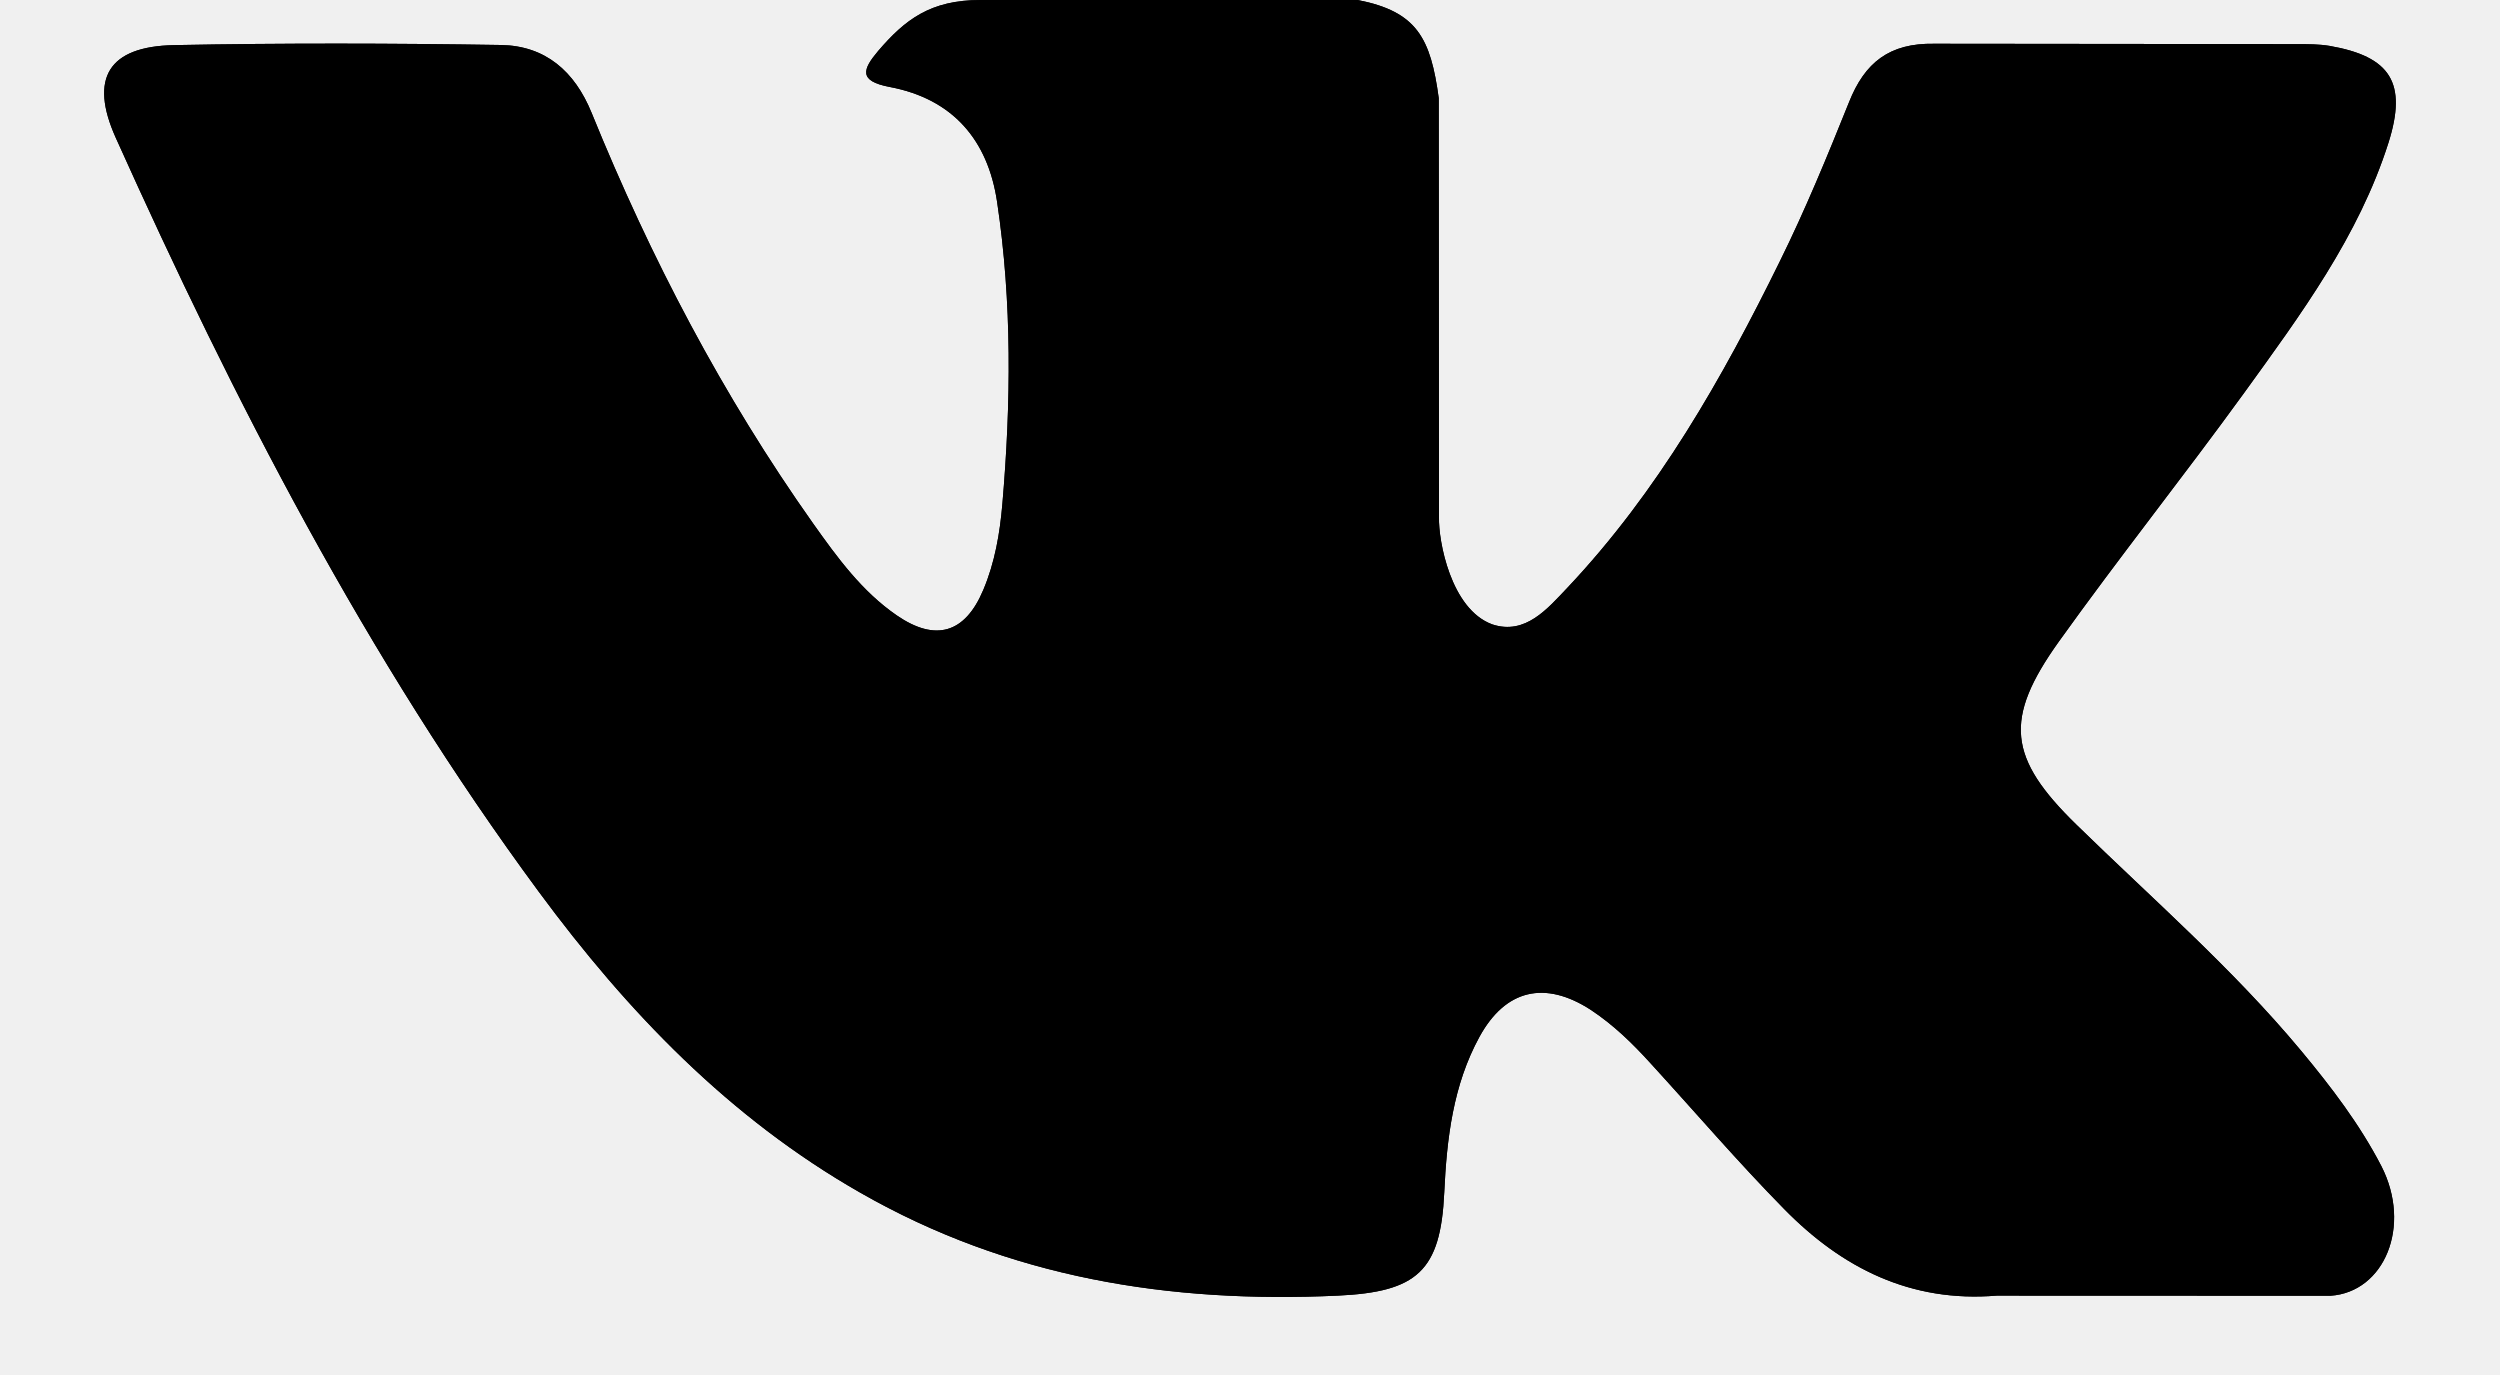
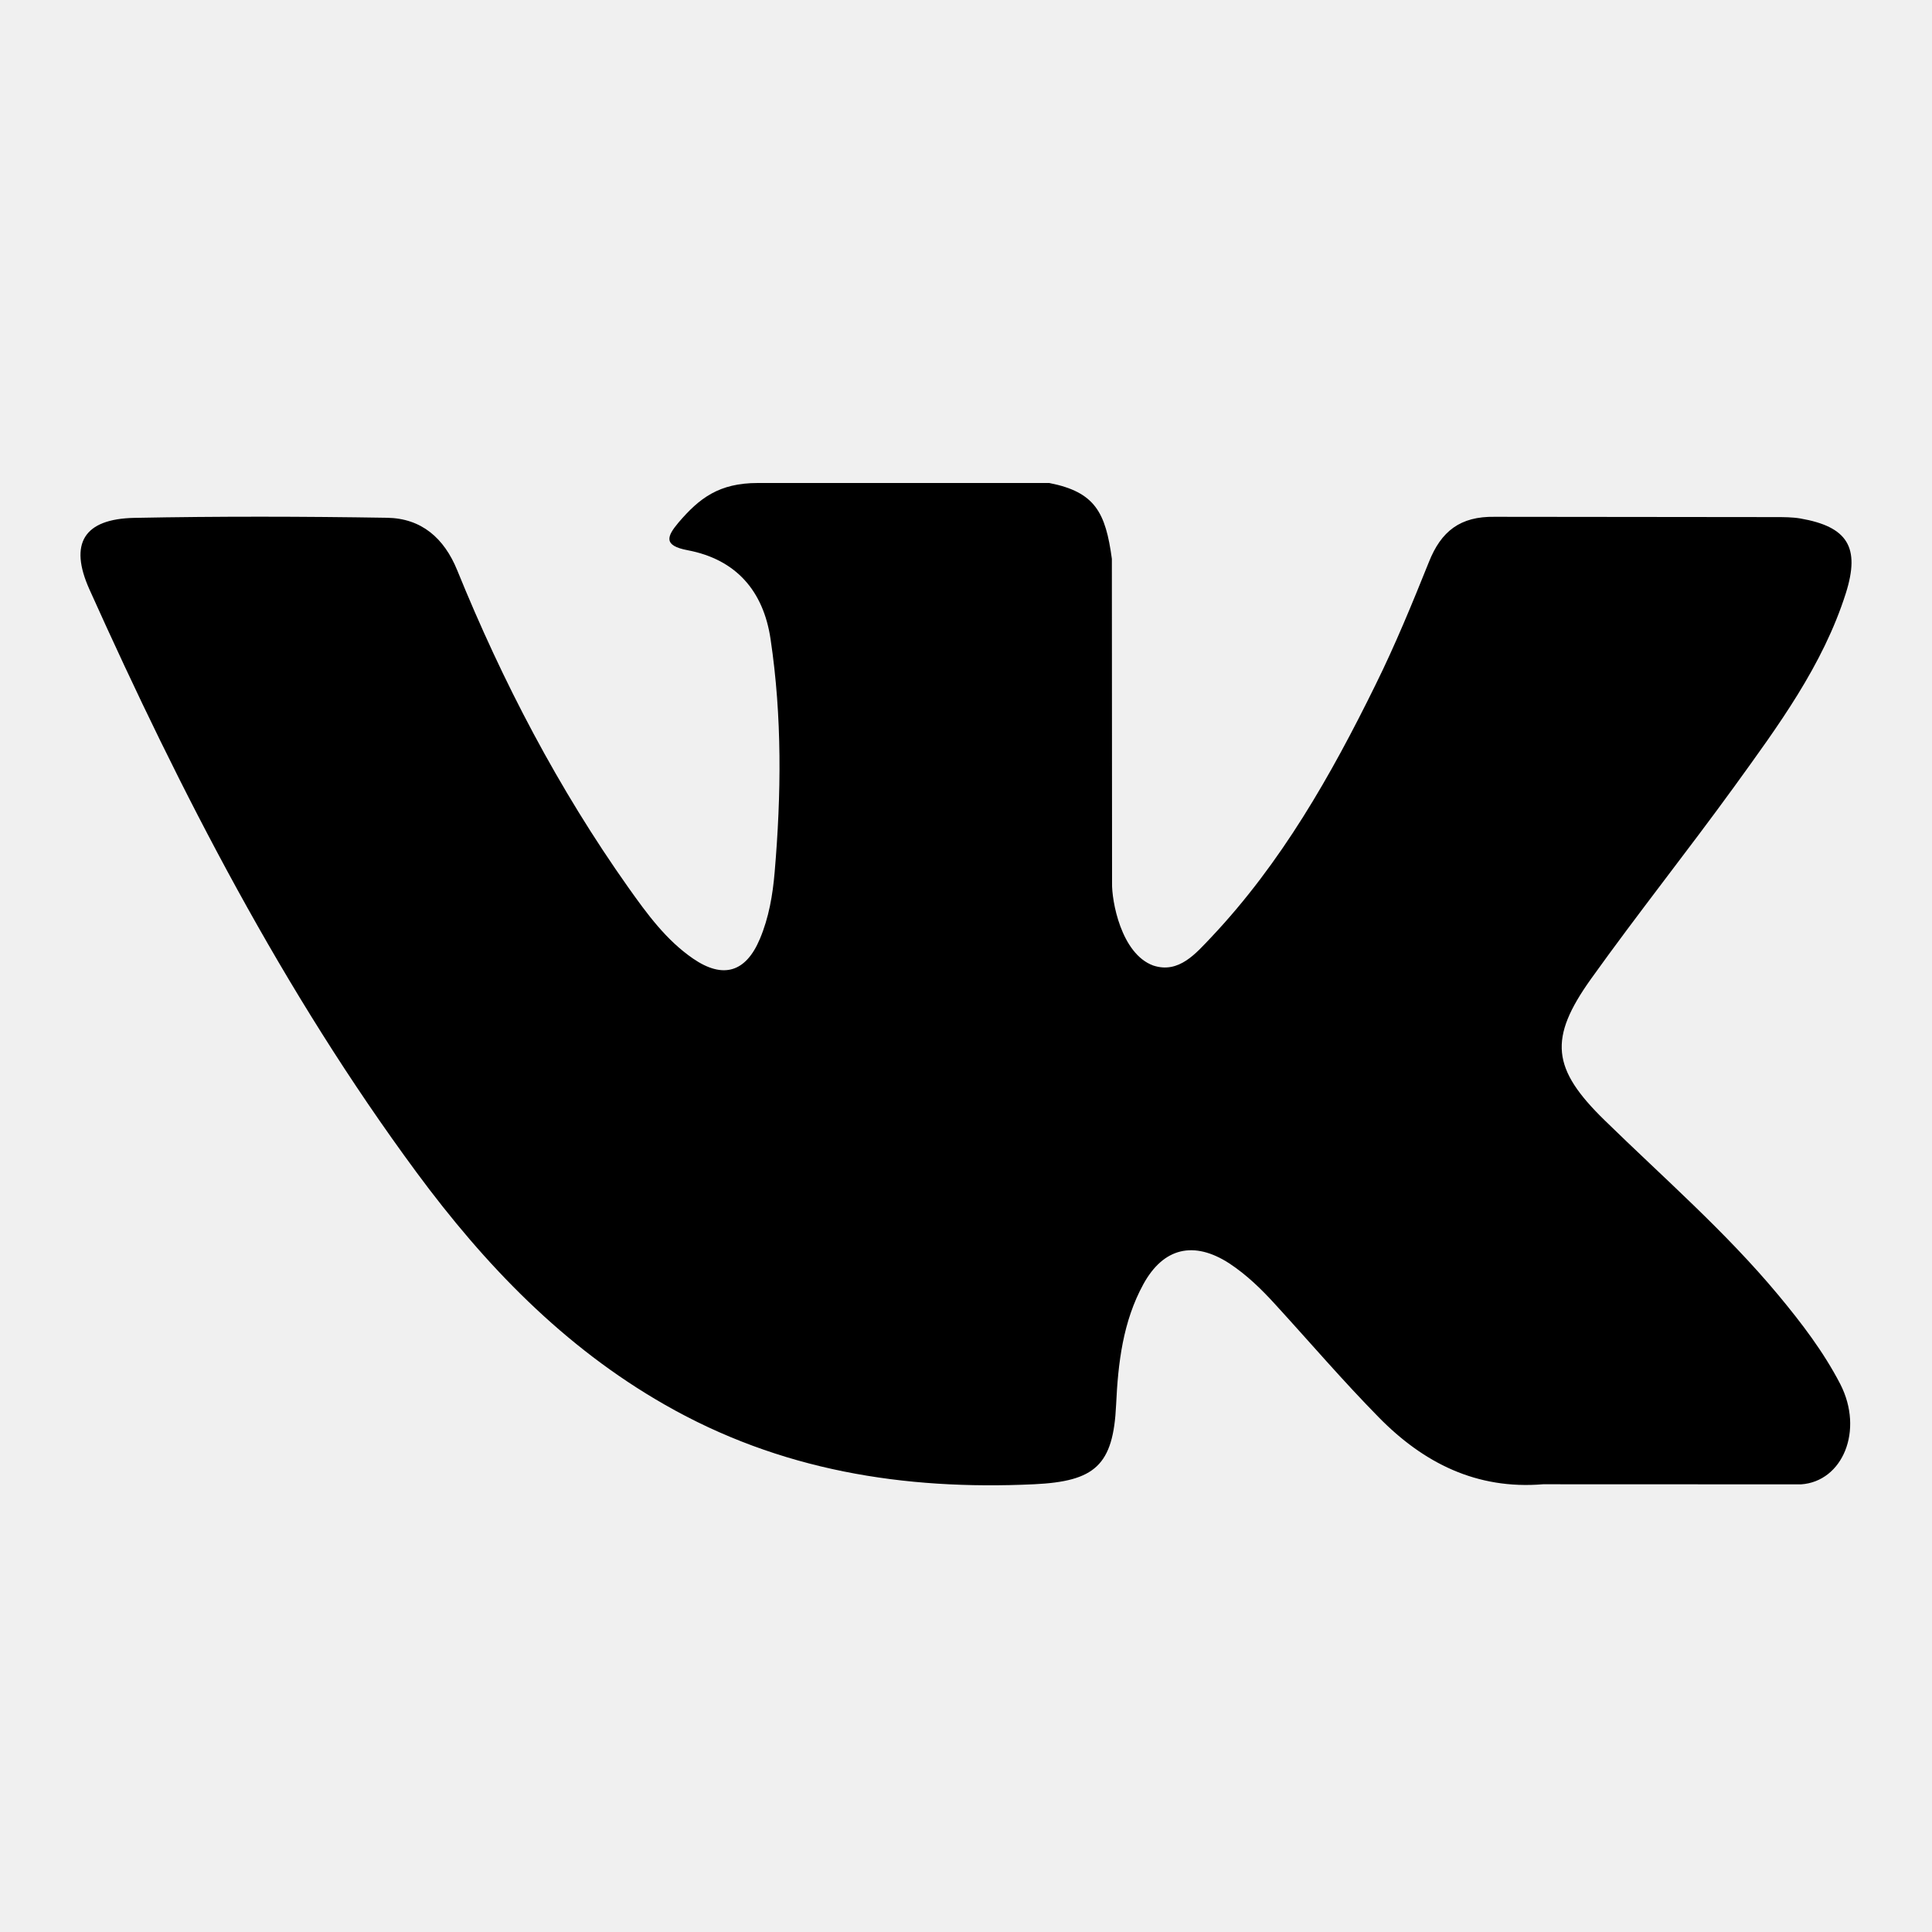
- <svg xmlns="http://www.w3.org/2000/svg" xmlns:xlink="http://www.w3.org/1999/xlink" width="20px" height="11px" viewBox="0 0 20 11" version="1.1">
-   <defs>
-     <path d="M4.311,12.135 C5.019,13.094 5.832,13.942 6.883,14.542 C8.072,15.222 9.353,15.428 10.704,15.365 C11.335,15.335 11.525,15.17 11.554,14.541 C11.574,14.11 11.624,13.681 11.836,13.294 C12.044,12.914 12.36,12.842 12.725,13.078 C12.907,13.198 13.06,13.347 13.205,13.507 C13.56,13.895 13.904,14.297 14.273,14.672 C14.736,15.144 15.285,15.422 15.974,15.365 L18.644,15.366 C19.074,15.337 19.297,14.81 19.051,14.329 C18.877,13.993 18.649,13.695 18.408,13.405 C17.862,12.749 17.219,12.191 16.612,11.598 C16.063,11.063 16.029,10.752 16.469,10.135 C16.951,9.461 17.467,8.813 17.953,8.143 C18.406,7.516 18.87,6.89 19.108,6.141 C19.259,5.663 19.125,5.452 18.636,5.367 C18.552,5.353 18.464,5.353 18.378,5.353 L15.473,5.35 C15.115,5.344 14.918,5.5 14.792,5.818 C14.62,6.246 14.444,6.675 14.24,7.088 C13.779,8.026 13.264,8.933 12.541,9.7 C12.381,9.868 12.204,10.083 11.938,9.995 C11.605,9.873 11.507,9.324 11.512,9.139 L11.51,5.785 C11.445,5.307 11.338,5.093 10.862,5 L7.845,5 C7.443,5 7.24,5.157 7.025,5.408 C6.902,5.554 6.864,5.648 7.119,5.696 C7.619,5.791 7.903,6.116 7.977,6.617 C8.097,7.42 8.088,8.226 8.019,9.031 C7.999,9.266 7.959,9.5 7.866,9.72 C7.72,10.067 7.484,10.136 7.174,9.923 C6.895,9.731 6.698,9.46 6.505,9.188 C5.781,8.165 5.204,7.062 4.733,5.903 C4.597,5.569 4.362,5.366 4.008,5.36 C3.136,5.346 2.264,5.344 1.392,5.361 C0.868,5.371 0.712,5.626 0.926,6.102 C1.875,8.213 2.932,10.266 4.311,12.135" id="path-1" />
-   </defs>
-   <g id="01-home" stroke="none" stroke-width="1" fill="none" fill-rule="evenodd">
-     <g id="01.01.-Главная" transform="translate(-1244, -7706)">
-       <g id="tying/footer-desktop" transform="translate(63, 7653)">
-         <g id="Group-9">
-           <g id="logo">
-             <g id="Group-4" transform="translate(1181, 48)">
-               <g id="icons/24-ss_vk-b">
-                 <rect id="Background" x="0" y="0" width="20" height="20" />
-                 <rect id="bound" x="0" y="0" width="20" height="20" />
-                 <mask id="mask-2" fill="white">
-                   <use xlink:href="#path-1" />
-                 </mask>
-                 <use id="Fill-1" fill="#141414" xlink:href="#path-1" />
-                 <g id="colors/black" mask="url(#mask-2)">
-                   <rect id="Background" x="0" y="0" width="20" height="20" />
-                   <rect id="Black-Color-Copy-9" fill="#000000" x="0" y="0" width="20" height="20" />
-                 </g>
-               </g>
-             </g>
-           </g>
-         </g>
-       </g>
-     </g>
-   </g>
+ <svg xmlns="http://www.w3.org/2000/svg" width="20px" height="20px" viewBox="0 0 20 20" version="1.1">
+   <path d="M4.311,12.135 C5.019,13.094 5.832,13.942 6.883,14.542 C8.072,15.222 9.353,15.428 10.704,15.365 C11.335,15.335 11.525,15.17 11.554,14.541 C11.574,14.11 11.624,13.681 11.836,13.294 C12.044,12.914 12.36,12.842 12.725,13.078 C12.907,13.198 13.06,13.347 13.205,13.507 C13.56,13.895 13.904,14.297 14.273,14.672 C14.736,15.144 15.285,15.422 15.974,15.365 L18.644,15.366 C19.074,15.337 19.297,14.81 19.051,14.329 C18.877,13.993 18.649,13.695 18.408,13.405 C17.862,12.749 17.219,12.191 16.612,11.598 C16.063,11.063 16.029,10.752 16.469,10.135 C16.951,9.461 17.467,8.813 17.953,8.143 C18.406,7.516 18.87,6.89 19.108,6.141 C19.259,5.663 19.125,5.452 18.636,5.367 C18.552,5.353 18.464,5.353 18.378,5.353 L15.473,5.35 C15.115,5.344 14.918,5.5 14.792,5.818 C14.62,6.246 14.444,6.675 14.24,7.088 C13.779,8.026 13.264,8.933 12.541,9.7 C12.381,9.868 12.204,10.083 11.938,9.995 C11.605,9.873 11.507,9.324 11.512,9.139 L11.51,5.785 C11.445,5.307 11.338,5.093 10.862,5 L7.845,5 C7.443,5 7.24,5.157 7.025,5.408 C6.902,5.554 6.864,5.648 7.119,5.696 C7.619,5.791 7.903,6.116 7.977,6.617 C8.097,7.42 8.088,8.226 8.019,9.031 C7.999,9.266 7.959,9.5 7.866,9.72 C7.72,10.067 7.484,10.136 7.174,9.923 C6.895,9.731 6.698,9.46 6.505,9.188 C5.781,8.165 5.204,7.062 4.733,5.903 C4.597,5.569 4.362,5.366 4.008,5.36 C3.136,5.346 2.264,5.344 1.392,5.361 C0.868,5.371 0.712,5.626 0.926,6.102 C1.875,8.213 2.932,10.266 4.311,12.135" id="path-1" />
</svg>
